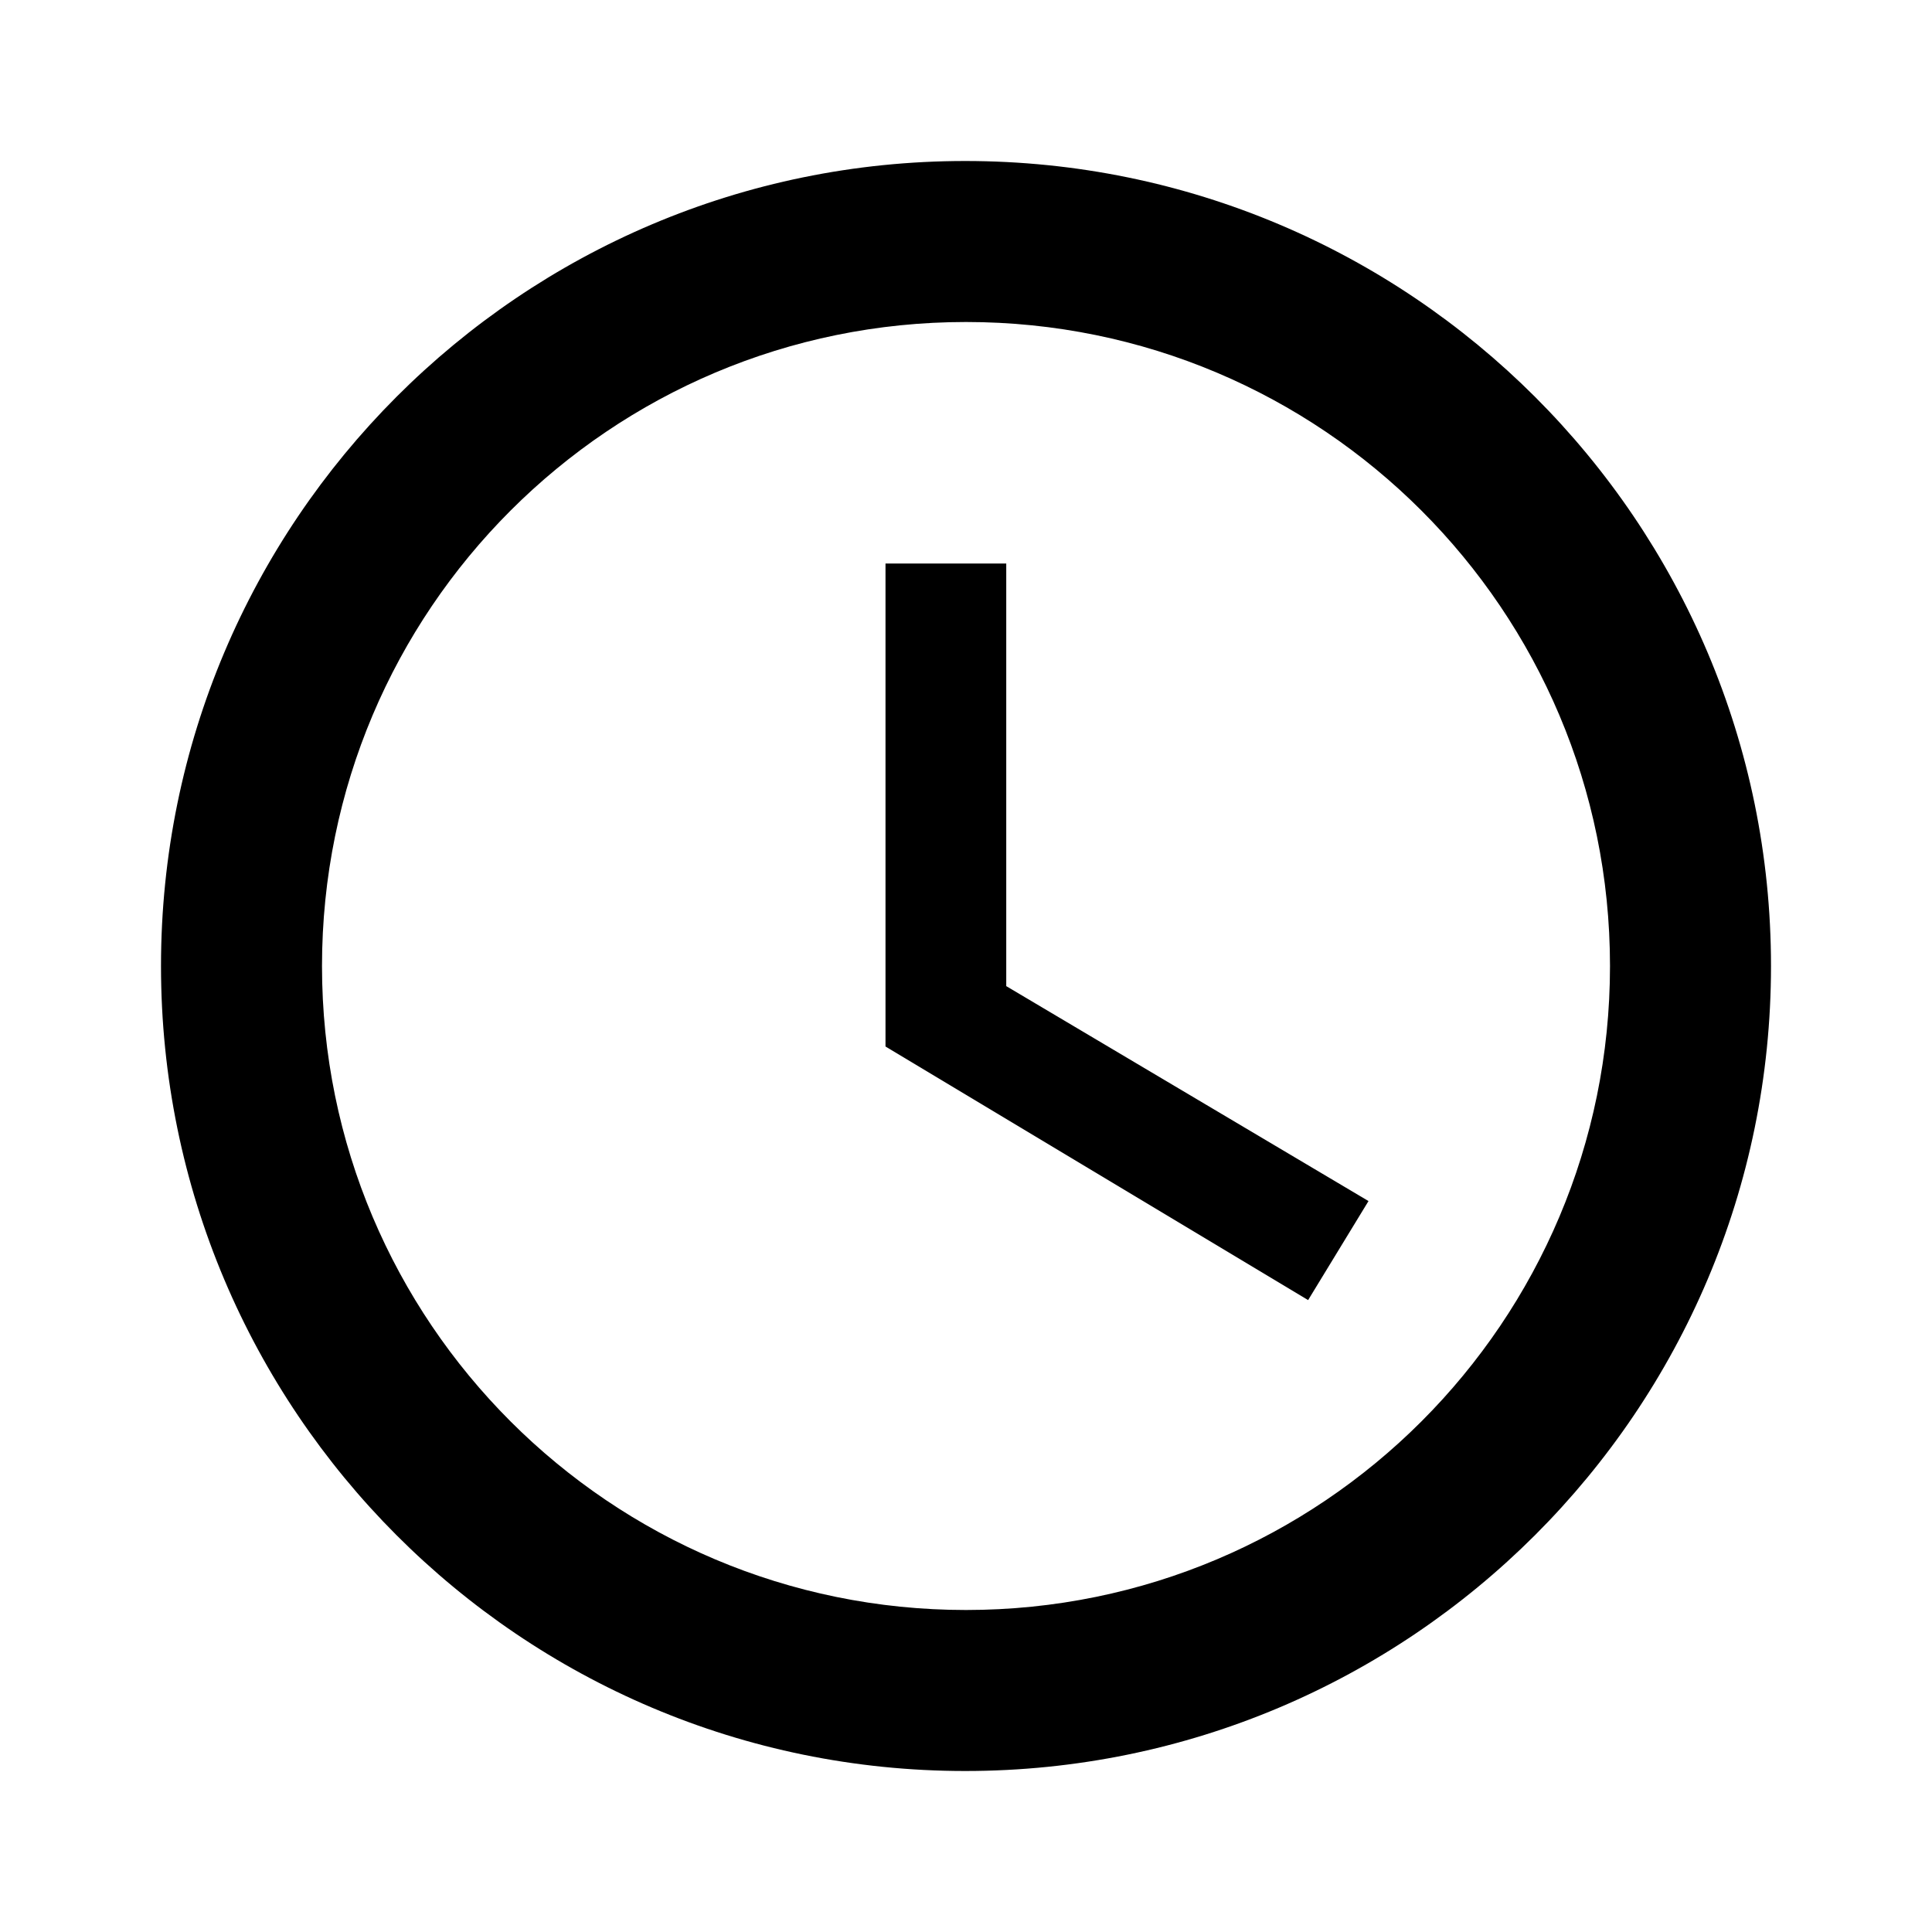
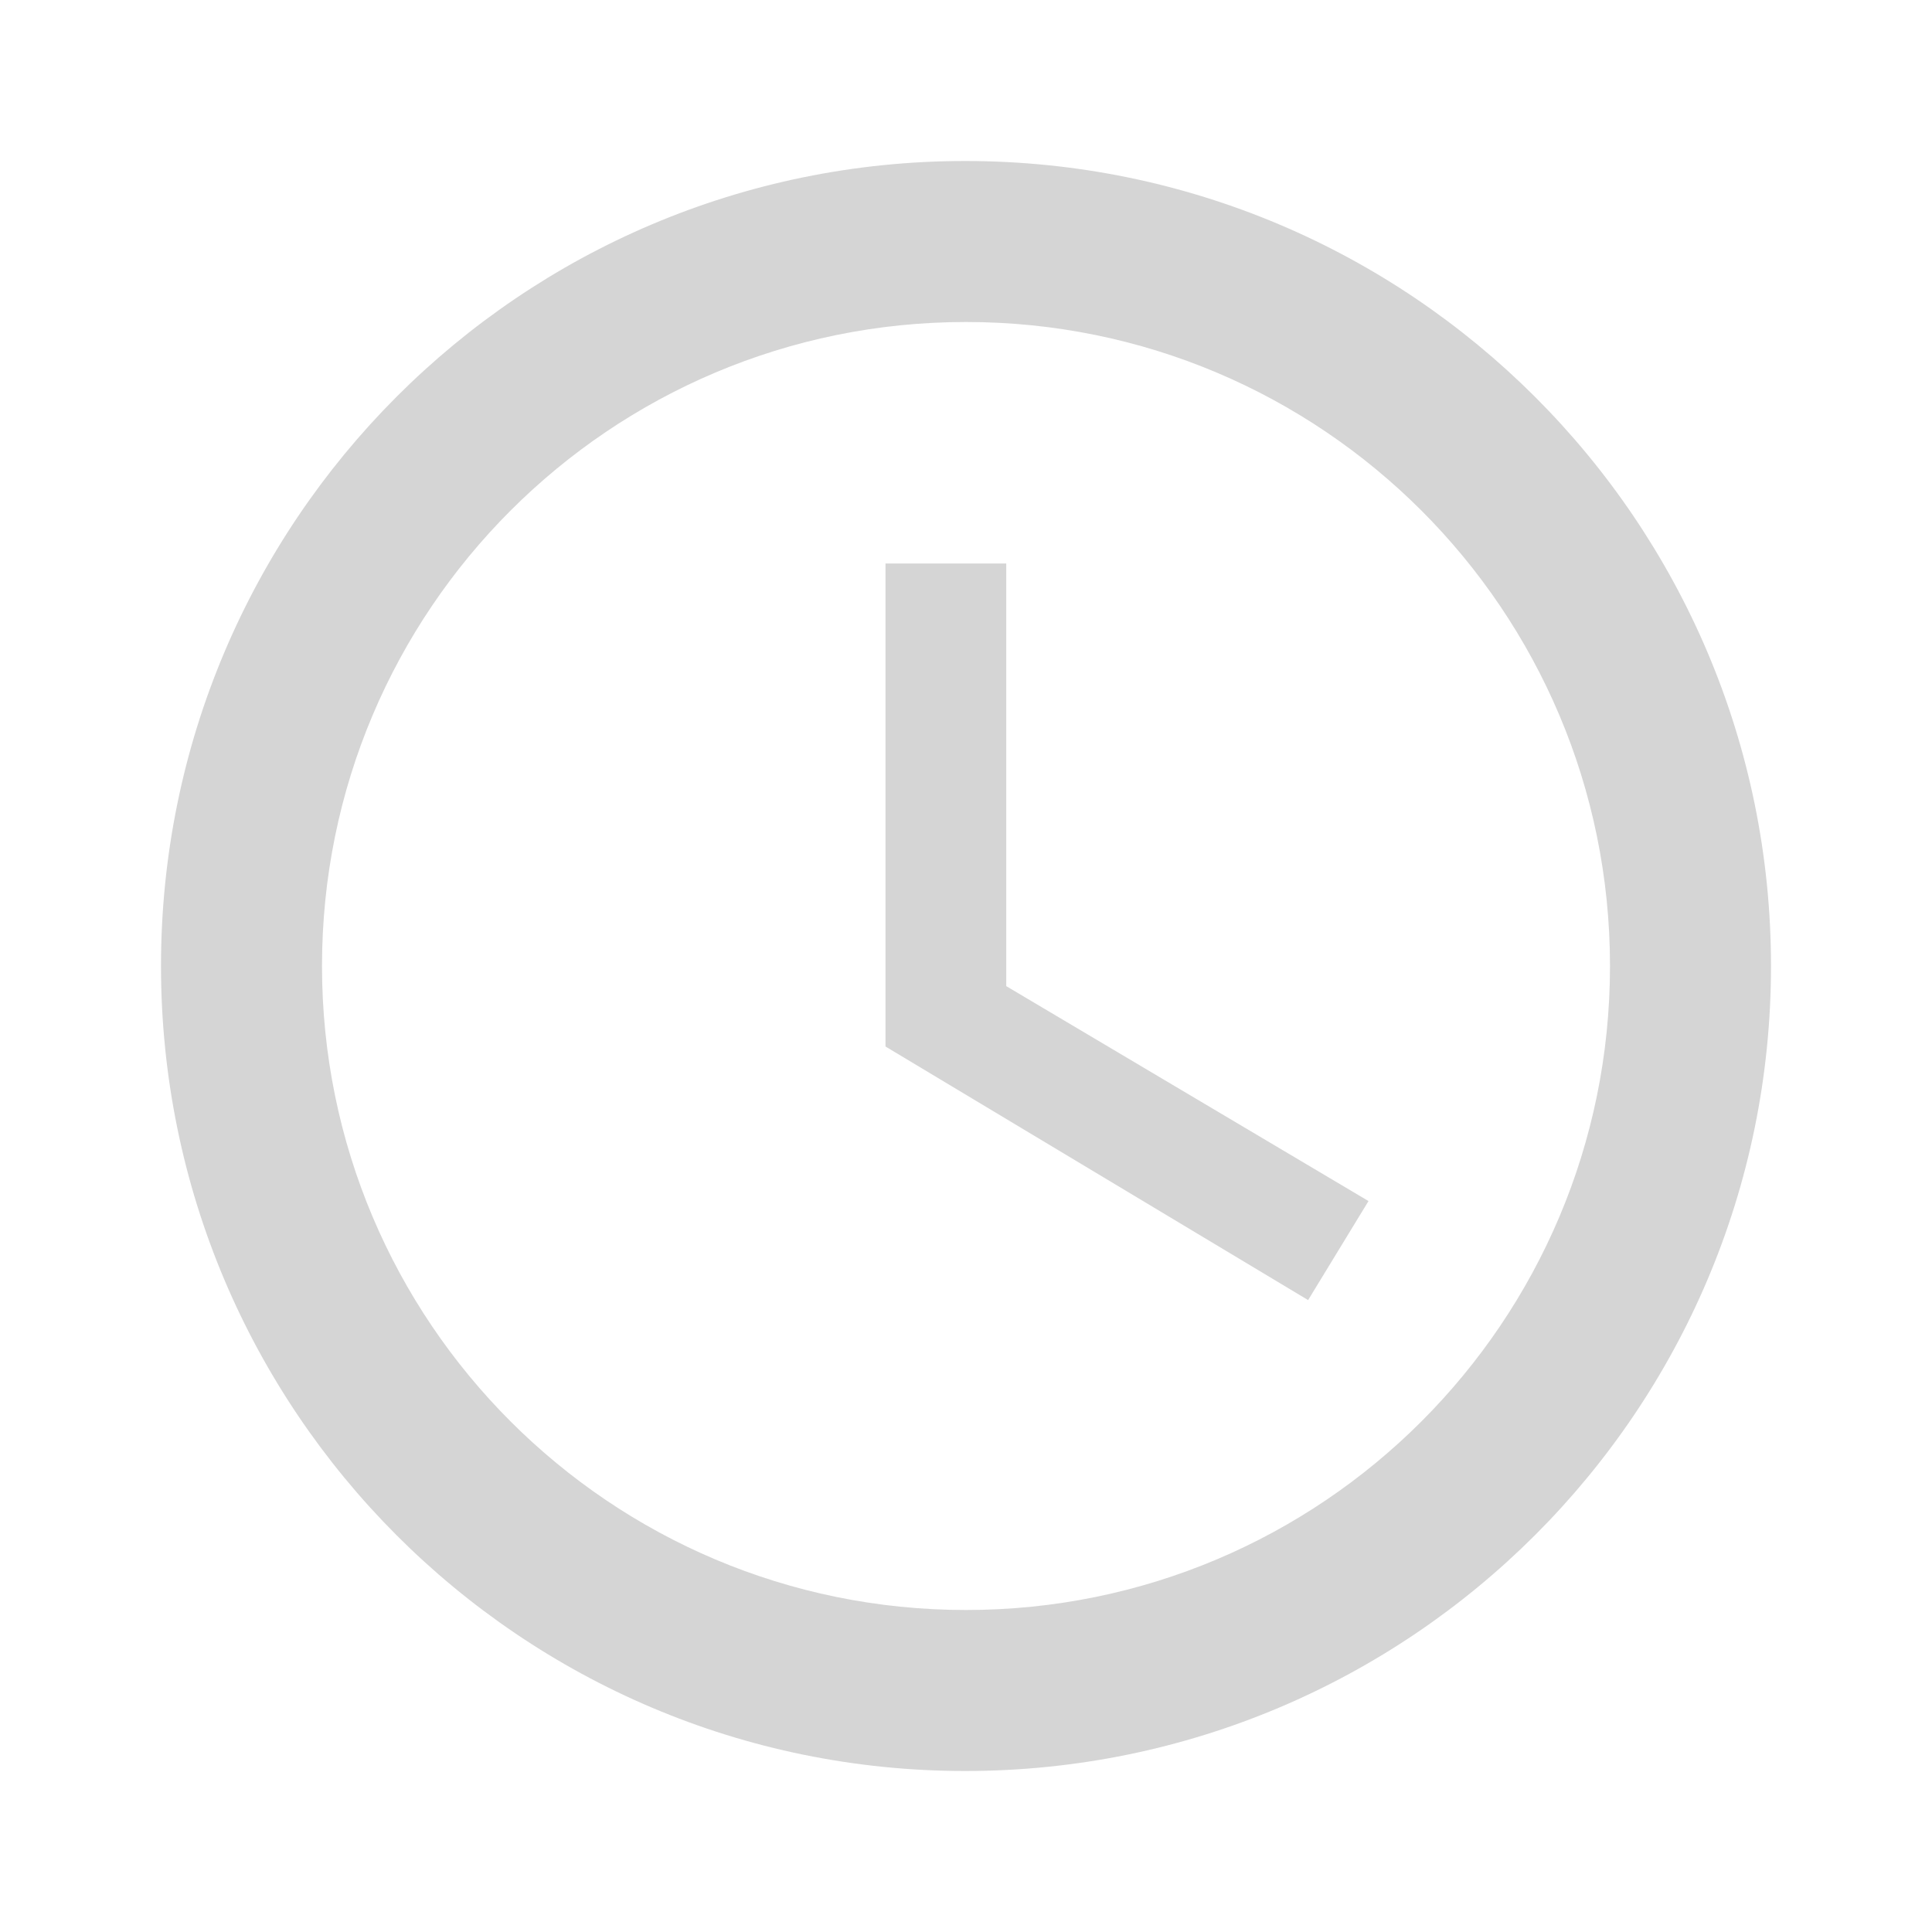
<svg xmlns="http://www.w3.org/2000/svg" viewBox="0 0 24 24">
-   <path fill="currentColor" d="M11.99 2C6.47 2 2 6.48 2 12s4.47 10 9.99 10C17.52 22 22 17.52 22 12S17.52 2 11.99 2M12 20c-4.42 0-8-3.58-8-8s3.58-8 8-8s8 3.58 8 8s-3.58 8-8 8m.5-13H11v6l5.25 3.15l.75-1.23l-4.5-2.67z" />
+   <path fill="#D5D5D5" d="M11.99 2C6.47 2 2 6.48 2 12s4.47 10 9.99 10C17.52 22 22 17.52 22 12S17.52 2 11.99 2M12 20c-4.42 0-8-3.58-8-8s3.58-8 8-8s8 3.58 8 8s-3.58 8-8 8m.5-13H11v6l5.25 3.15l.75-1.23l-4.5-2.67z" />
</svg>
